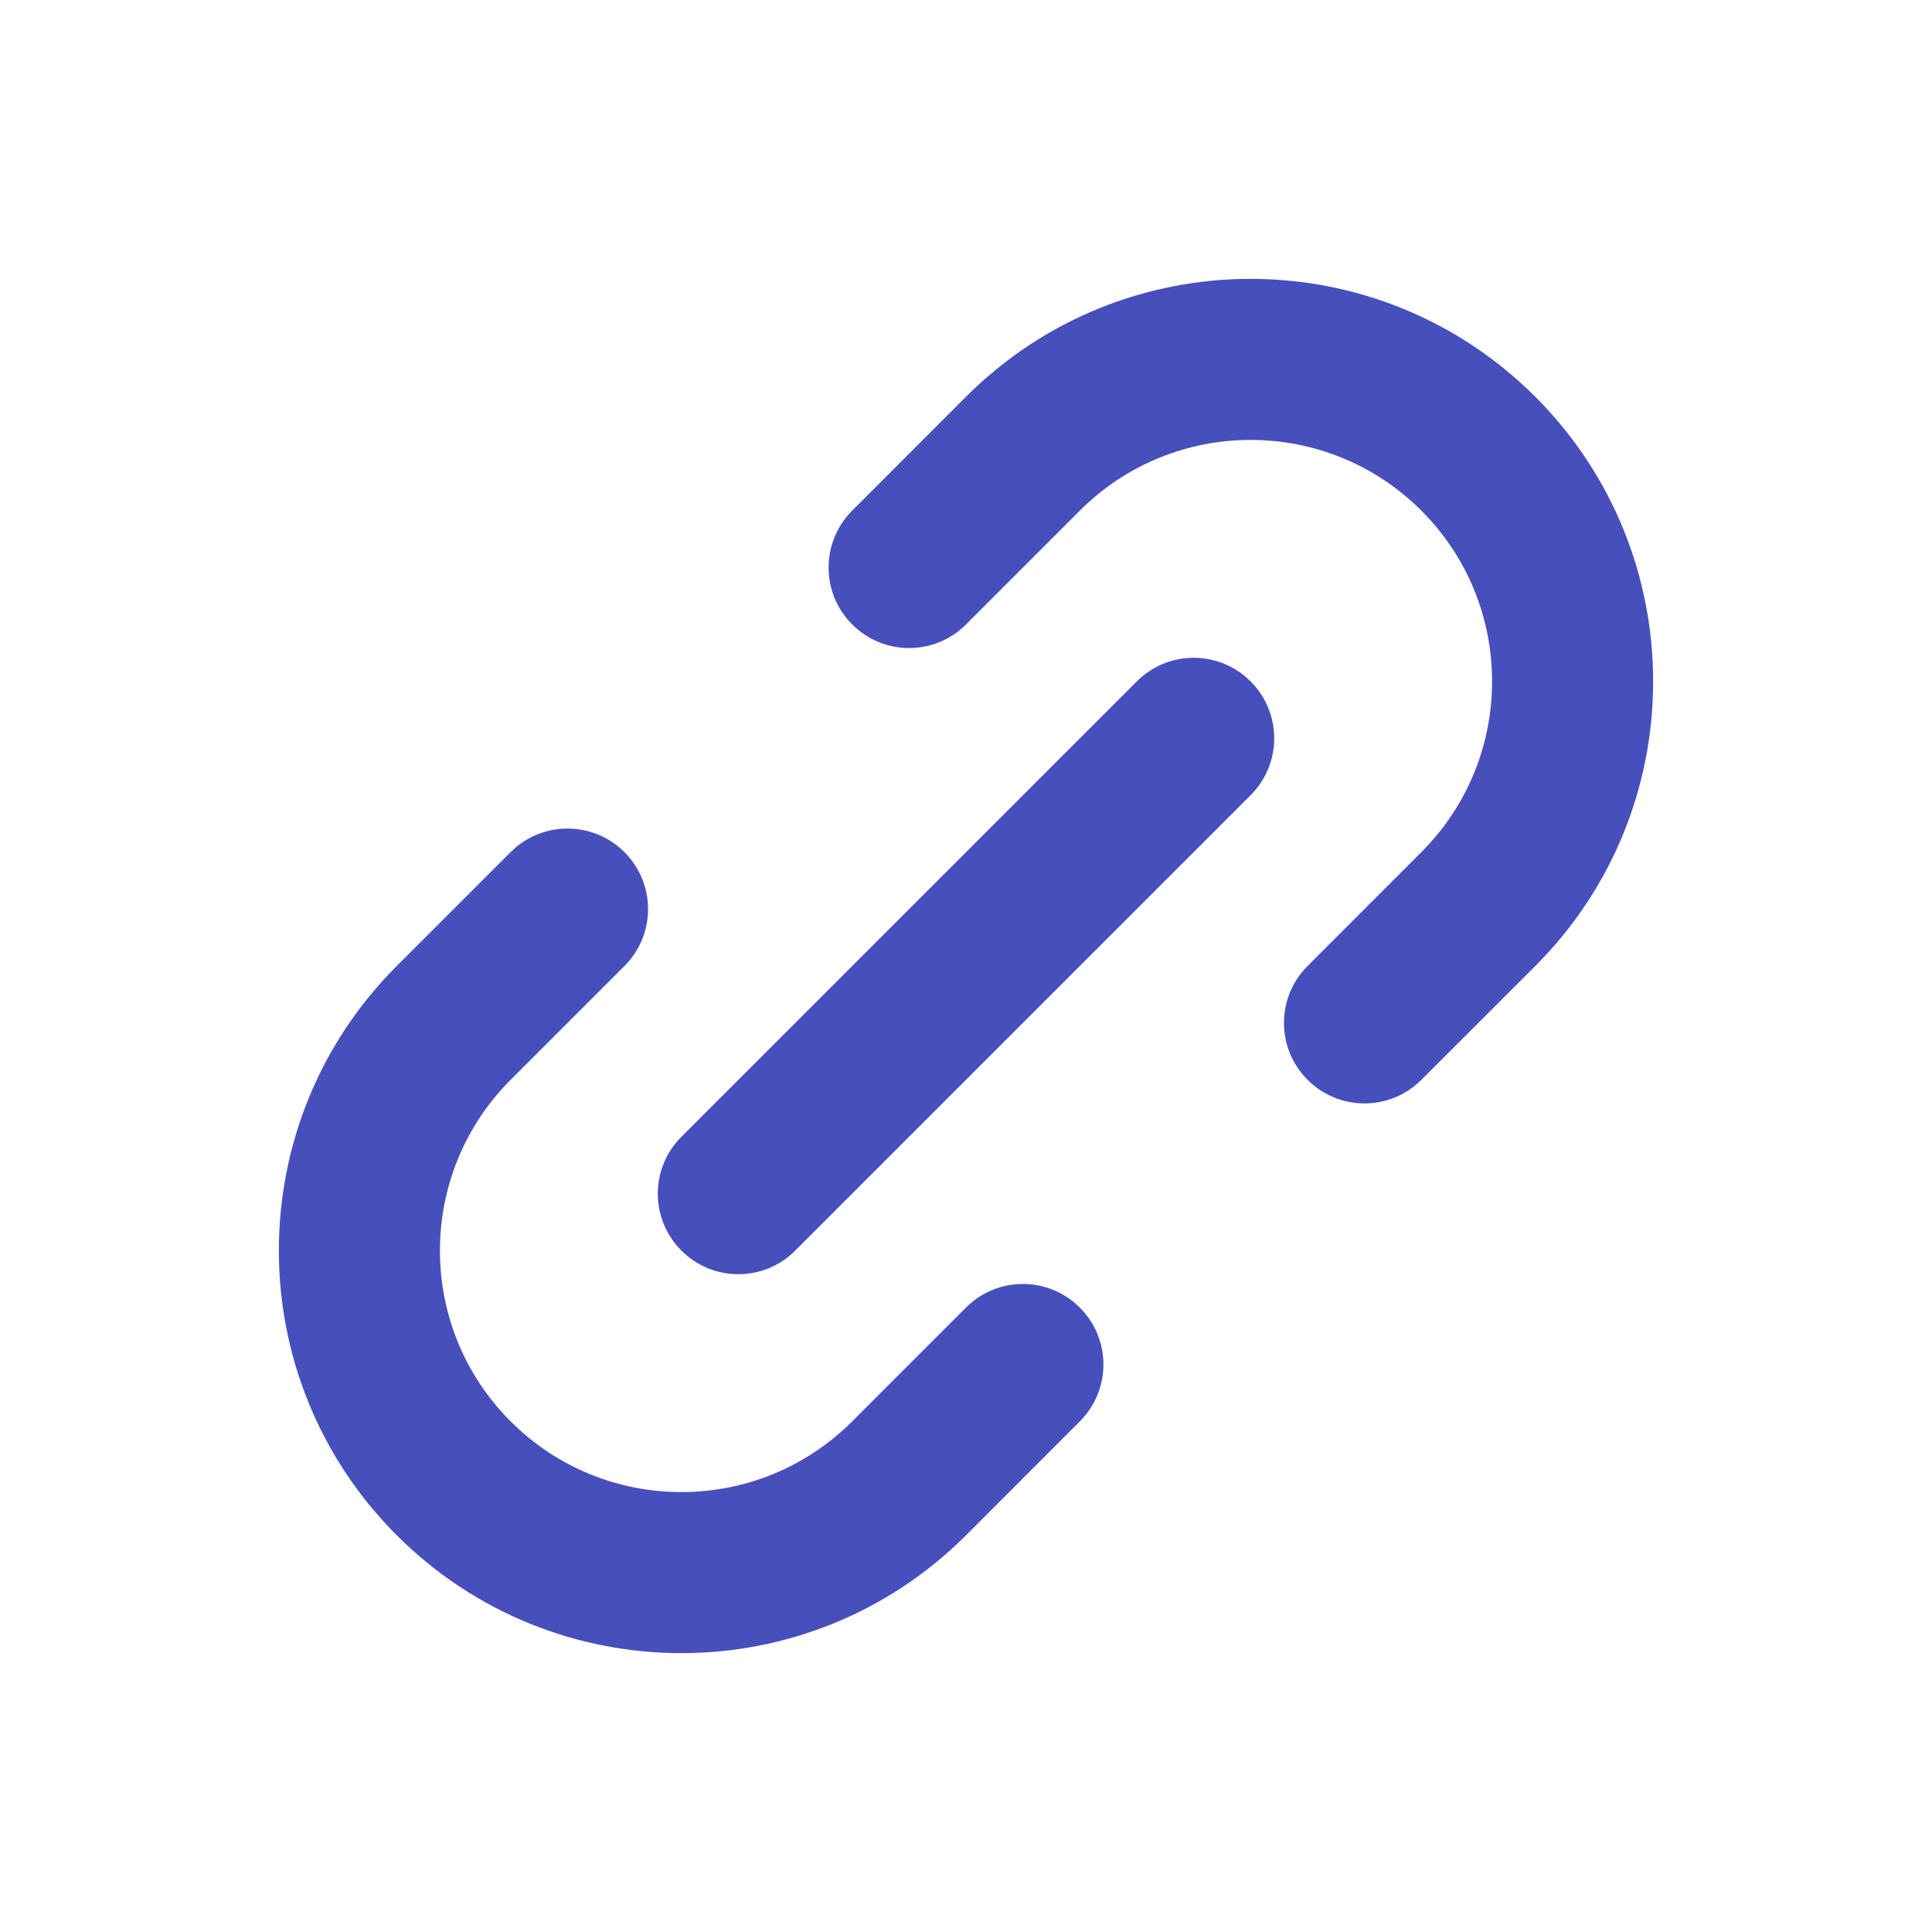
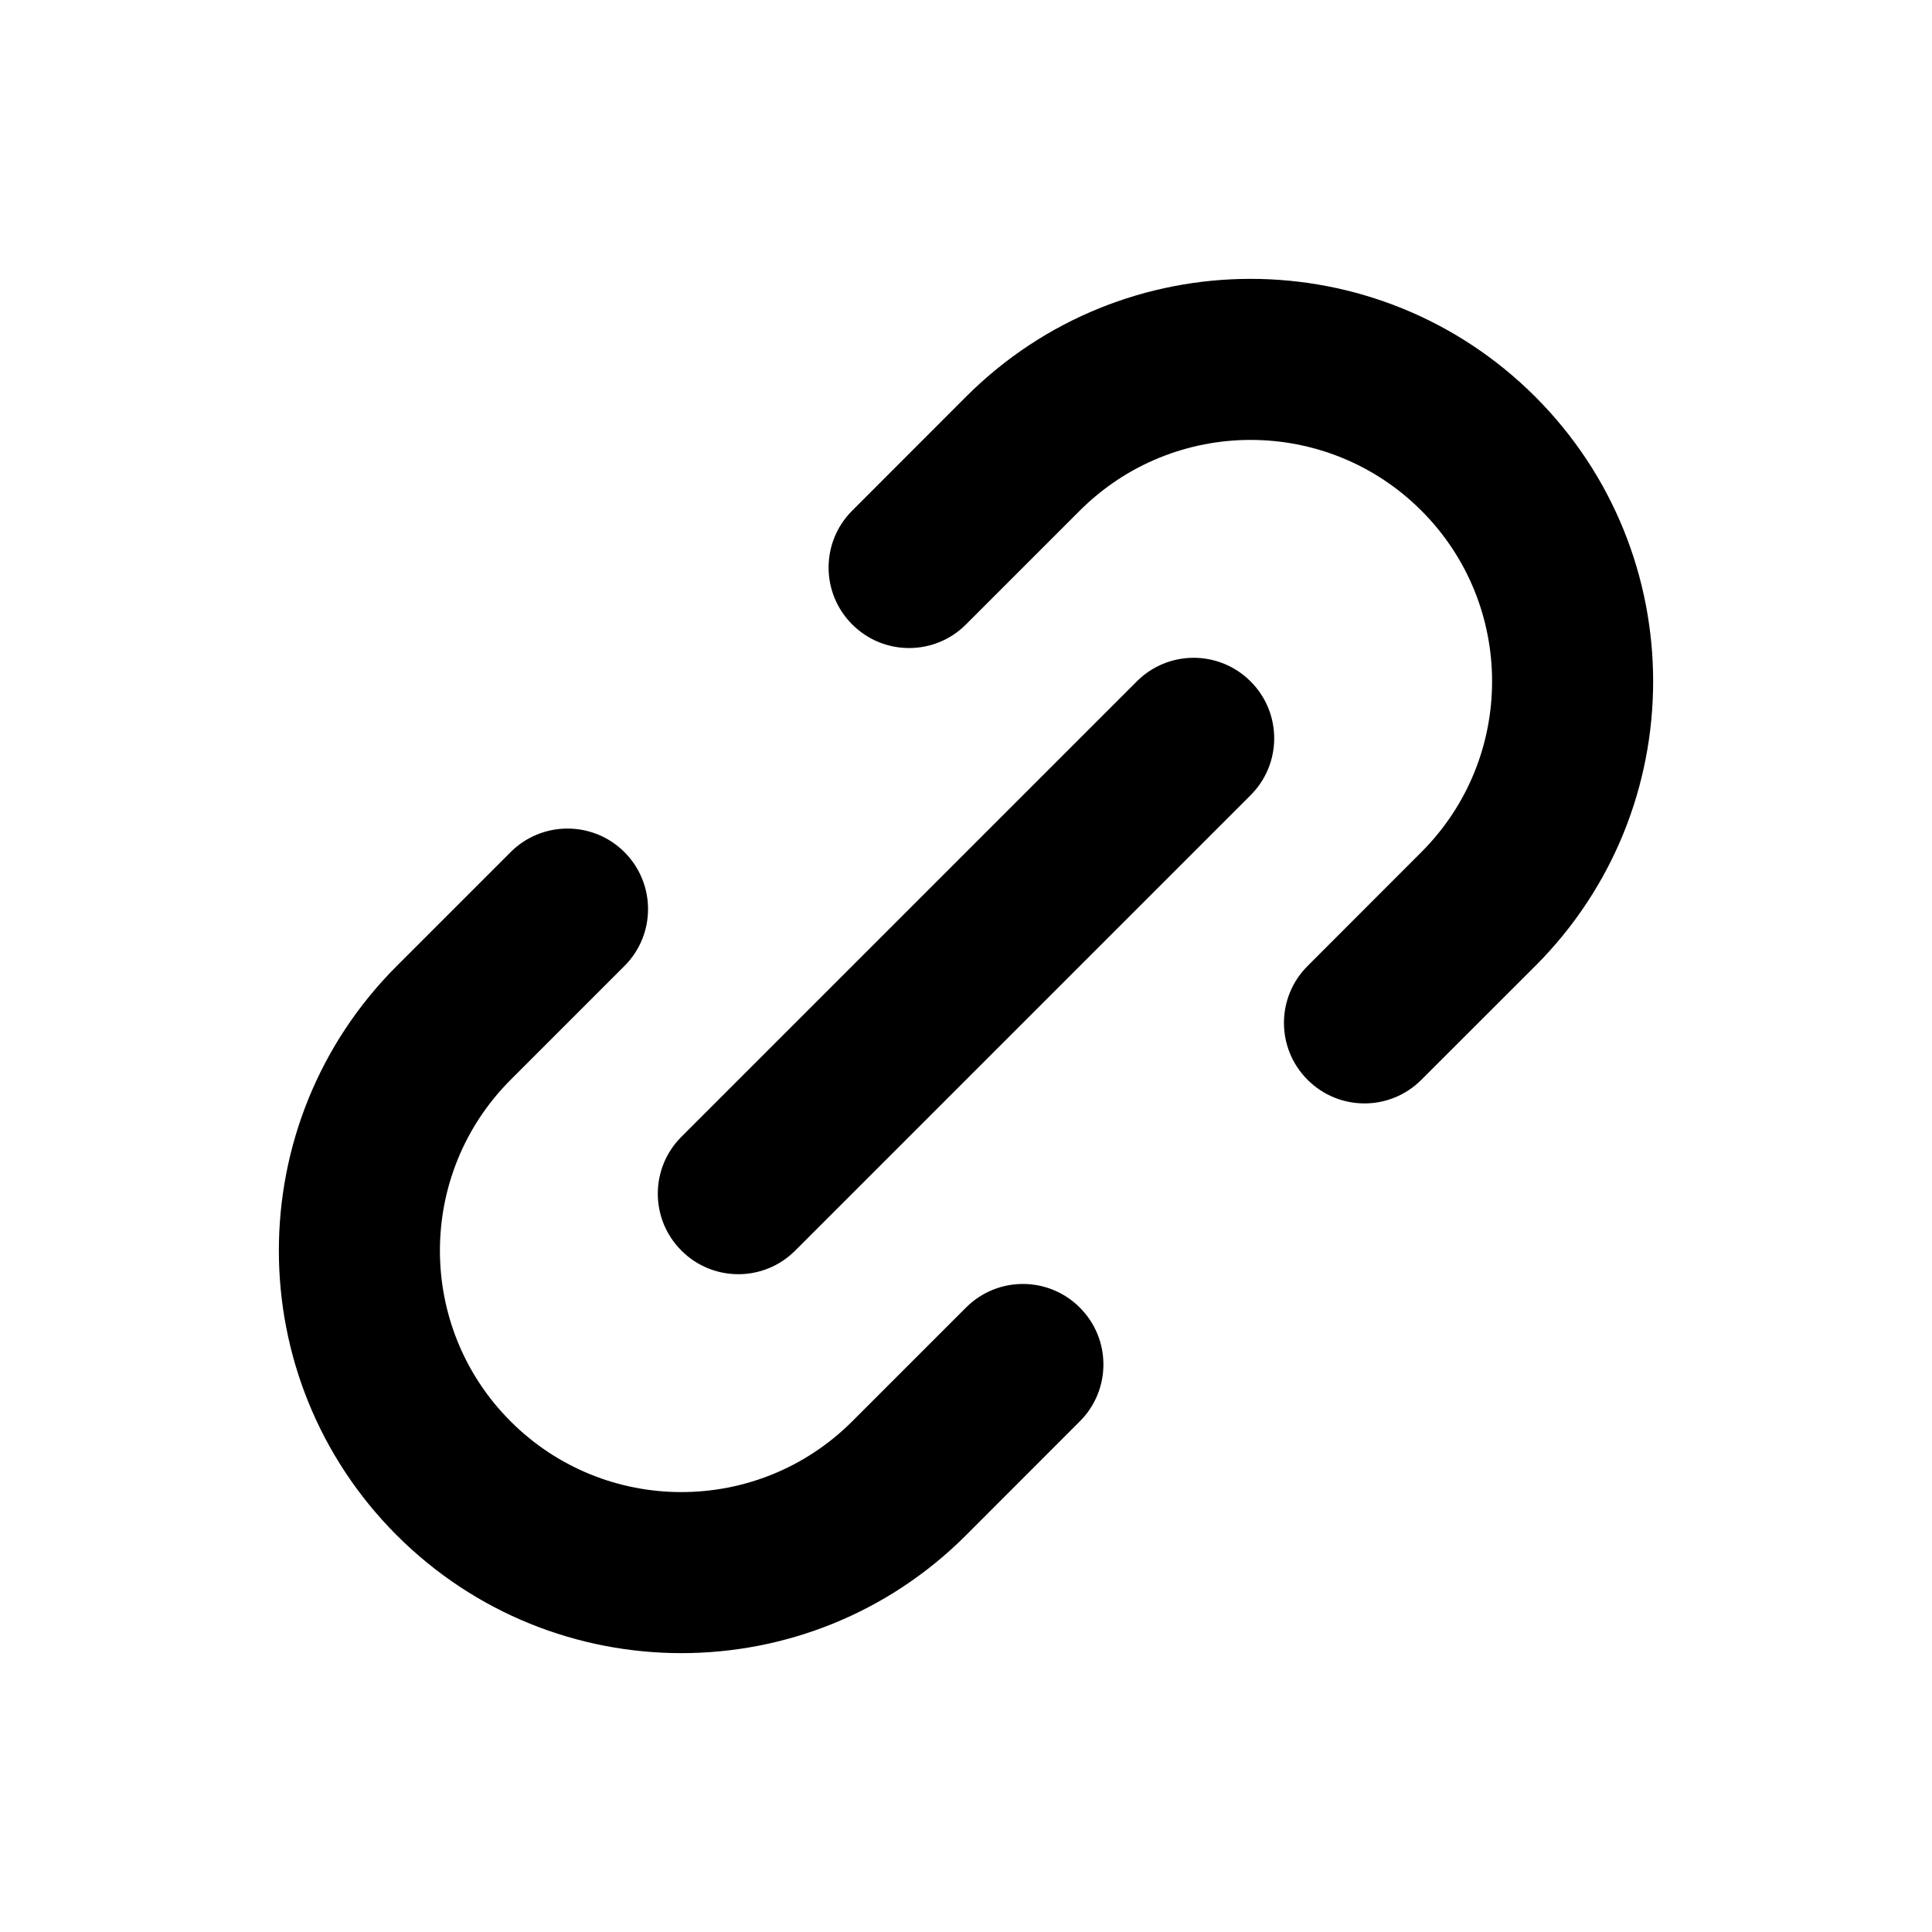
<svg xmlns="http://www.w3.org/2000/svg" width="20" height="20" viewBox="0 0 20 20" fill="none">
-   <path fill-rule="evenodd" clip-rule="evenodd" d="M14.714 5.286C13.738 4.31 12.155 4.31 11.178 5.286L10 6.464C9.675 6.79 9.147 6.79 8.822 6.464C8.496 6.139 8.496 5.611 8.822 5.286L10 4.107C11.627 2.48 14.265 2.48 15.893 4.107C17.52 5.735 17.52 8.373 15.893 10L14.714 11.178C14.389 11.504 13.861 11.504 13.536 11.178C13.21 10.853 13.21 10.325 13.536 10L14.714 8.821C15.69 7.845 15.69 6.262 14.714 5.286ZM5.286 14.714C4.31 13.738 4.31 12.155 5.286 11.178L6.464 10C6.79 9.675 6.79 9.147 6.464 8.821C6.139 8.496 5.611 8.496 5.286 8.821L4.107 10C2.48 11.627 2.48 14.265 4.107 15.893C5.735 17.52 8.373 17.52 10 15.893L11.178 14.714C11.504 14.389 11.504 13.861 11.178 13.536C10.853 13.21 10.325 13.21 10 13.536L8.822 14.714C7.845 15.69 6.262 15.69 5.286 14.714ZM12.946 8.232C13.272 7.907 13.272 7.379 12.946 7.054C12.621 6.728 12.093 6.728 11.768 7.054L7.054 11.768C6.728 12.093 6.728 12.621 7.054 12.946C7.379 13.272 7.907 13.272 8.232 12.946L12.946 8.232Z" fill="#474FBC" />
+   <path fill-rule="evenodd" clip-rule="evenodd" d="M14.714 5.286C13.738 4.31 12.155 4.31 11.178 5.286L10 6.464C9.675 6.79 9.147 6.79 8.822 6.464C8.496 6.139 8.496 5.611 8.822 5.286L10 4.107C11.627 2.48 14.265 2.48 15.893 4.107C17.52 5.735 17.52 8.373 15.893 10L14.714 11.178C14.389 11.504 13.861 11.504 13.536 11.178C13.21 10.853 13.21 10.325 13.536 10L14.714 8.821C15.69 7.845 15.69 6.262 14.714 5.286ZM5.286 14.714C4.31 13.738 4.31 12.155 5.286 11.178L6.464 10C6.79 9.675 6.79 9.147 6.464 8.821C6.139 8.496 5.611 8.496 5.286 8.821L4.107 10C2.48 11.627 2.48 14.265 4.107 15.893C5.735 17.52 8.373 17.52 10 15.893L11.178 14.714C11.504 14.389 11.504 13.861 11.178 13.536C10.853 13.21 10.325 13.21 10 13.536L8.822 14.714C7.845 15.69 6.262 15.69 5.286 14.714ZM12.946 8.232C13.272 7.907 13.272 7.379 12.946 7.054C12.621 6.728 12.093 6.728 11.768 7.054L7.054 11.768C6.728 12.093 6.728 12.621 7.054 12.946C7.379 13.272 7.907 13.272 8.232 12.946L12.946 8.232Z" fill="currentColor" />
</svg>
